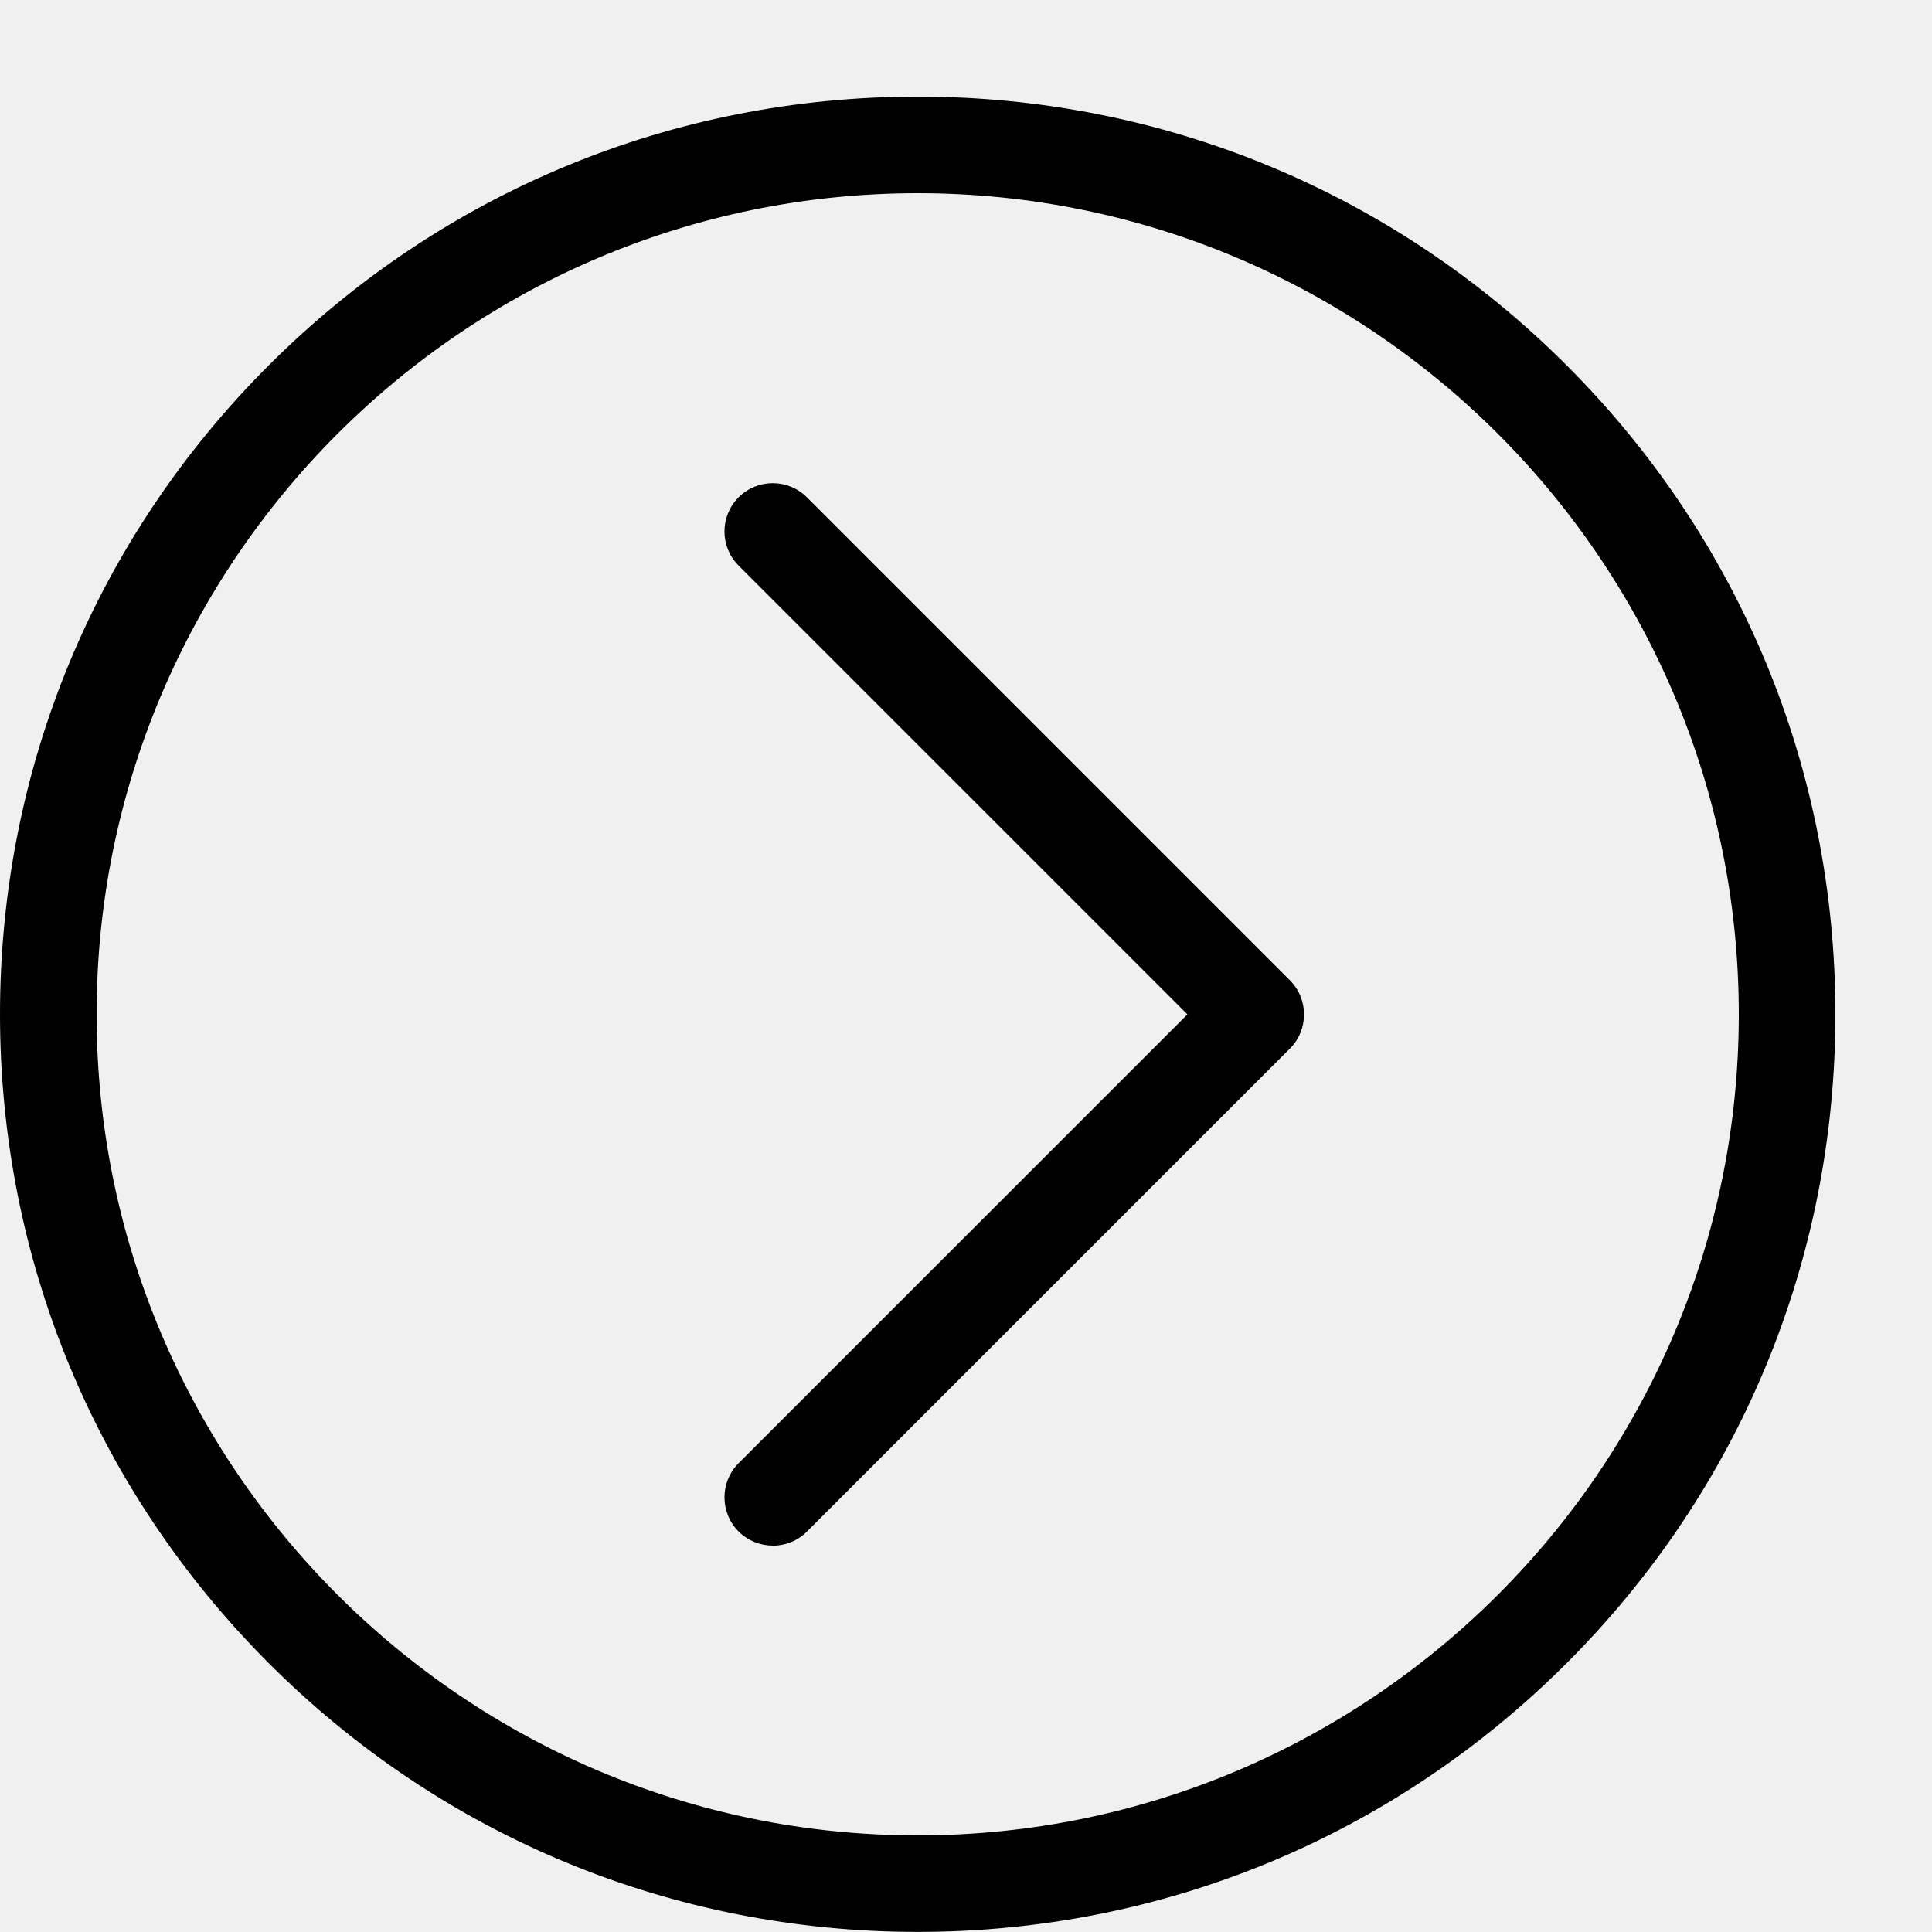
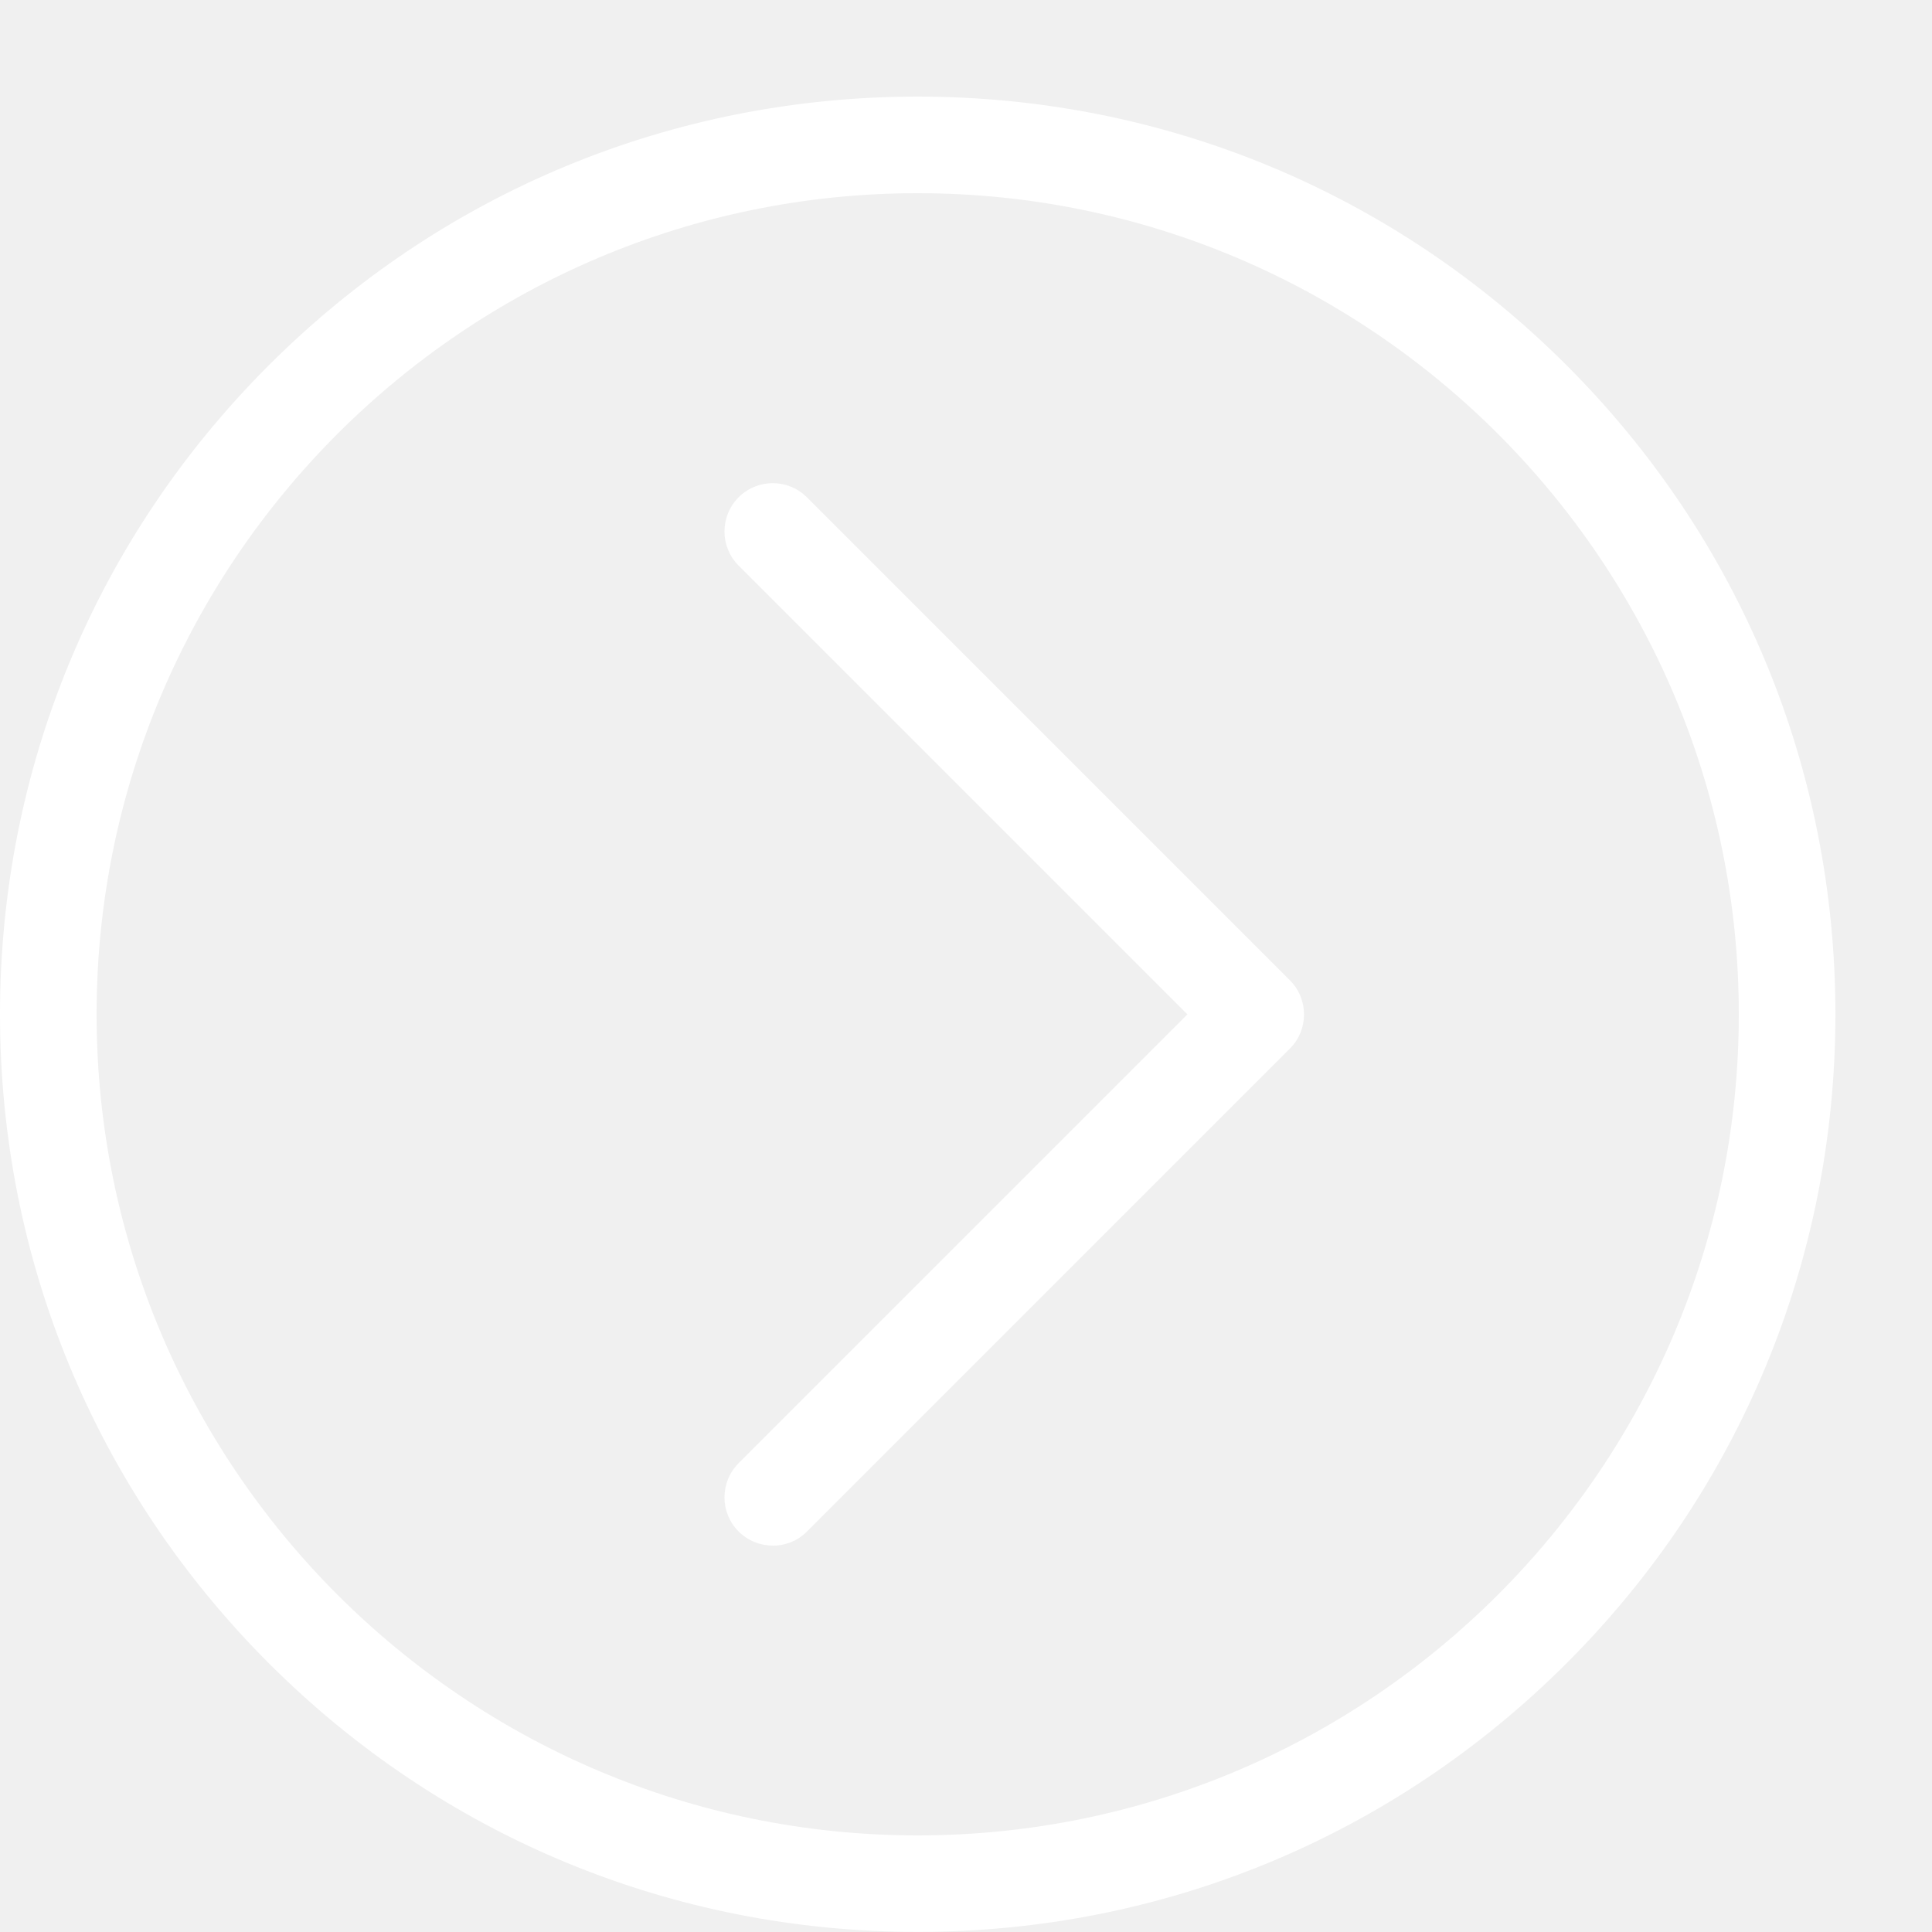
<svg xmlns="http://www.w3.org/2000/svg" version="1.1" width="20" height="20" viewBox="0 0 20 20">
-   <path fill="#000000" d="M16.218 3.782c-1.794-1.794-4.18-2.782-6.718-2.782s-4.923 0.988-6.718 2.782-2.782 4.18-2.782 6.717 0.988 4.923 2.782 6.718 4.18 2.782 6.718 2.782 4.923-0.988 6.718-2.782 2.782-4.18 2.782-6.718-0.988-4.923-2.782-6.717zM9.5 19c-4.687 0-8.5-3.813-8.5-8.5s3.813-8.5 8.5-8.5c4.687 0 8.5 3.813 8.5 8.5s-3.813 8.5-8.5 8.5z" />
-   <path fill="#000000" d="M8 16c-0.128 0-0.256-0.049-0.354-0.146-0.195-0.195-0.195-0.512 0-0.707l4.646-4.646-4.646-4.646c-0.195-0.195-0.195-0.512 0-0.707s0.512-0.195 0.707 0l5 5c0.195 0.195 0.195 0.512 0 0.707l-5 5c-0.098 0.098-0.226 0.146-0.354 0.146z" />
+   <path fill="#FFF" d="M16.218 3.782c-1.794-1.794-4.18-2.782-6.718-2.782s-4.923 0.988-6.718 2.782-2.782 4.18-2.782 6.717 0.988 4.923 2.782 6.718 4.18 2.782 6.718 2.782 4.923-0.988 6.718-2.782 2.782-4.18 2.782-6.718-0.988-4.923-2.782-6.717zM9.5 19c-4.687 0-8.5-3.813-8.5-8.5s3.813-8.5 8.5-8.5c4.687 0 8.5 3.813 8.5 8.5s-3.813 8.5-8.5 8.5z" />
+   <path fill="#FFF" d="M8 16c-0.128 0-0.256-0.049-0.354-0.146-0.195-0.195-0.195-0.512 0-0.707l4.646-4.646-4.646-4.646c-0.195-0.195-0.195-0.512 0-0.707s0.512-0.195 0.707 0l5 5c0.195 0.195 0.195 0.512 0 0.707l-5 5c-0.098 0.098-0.226 0.146-0.354 0.146z" />
</svg>
